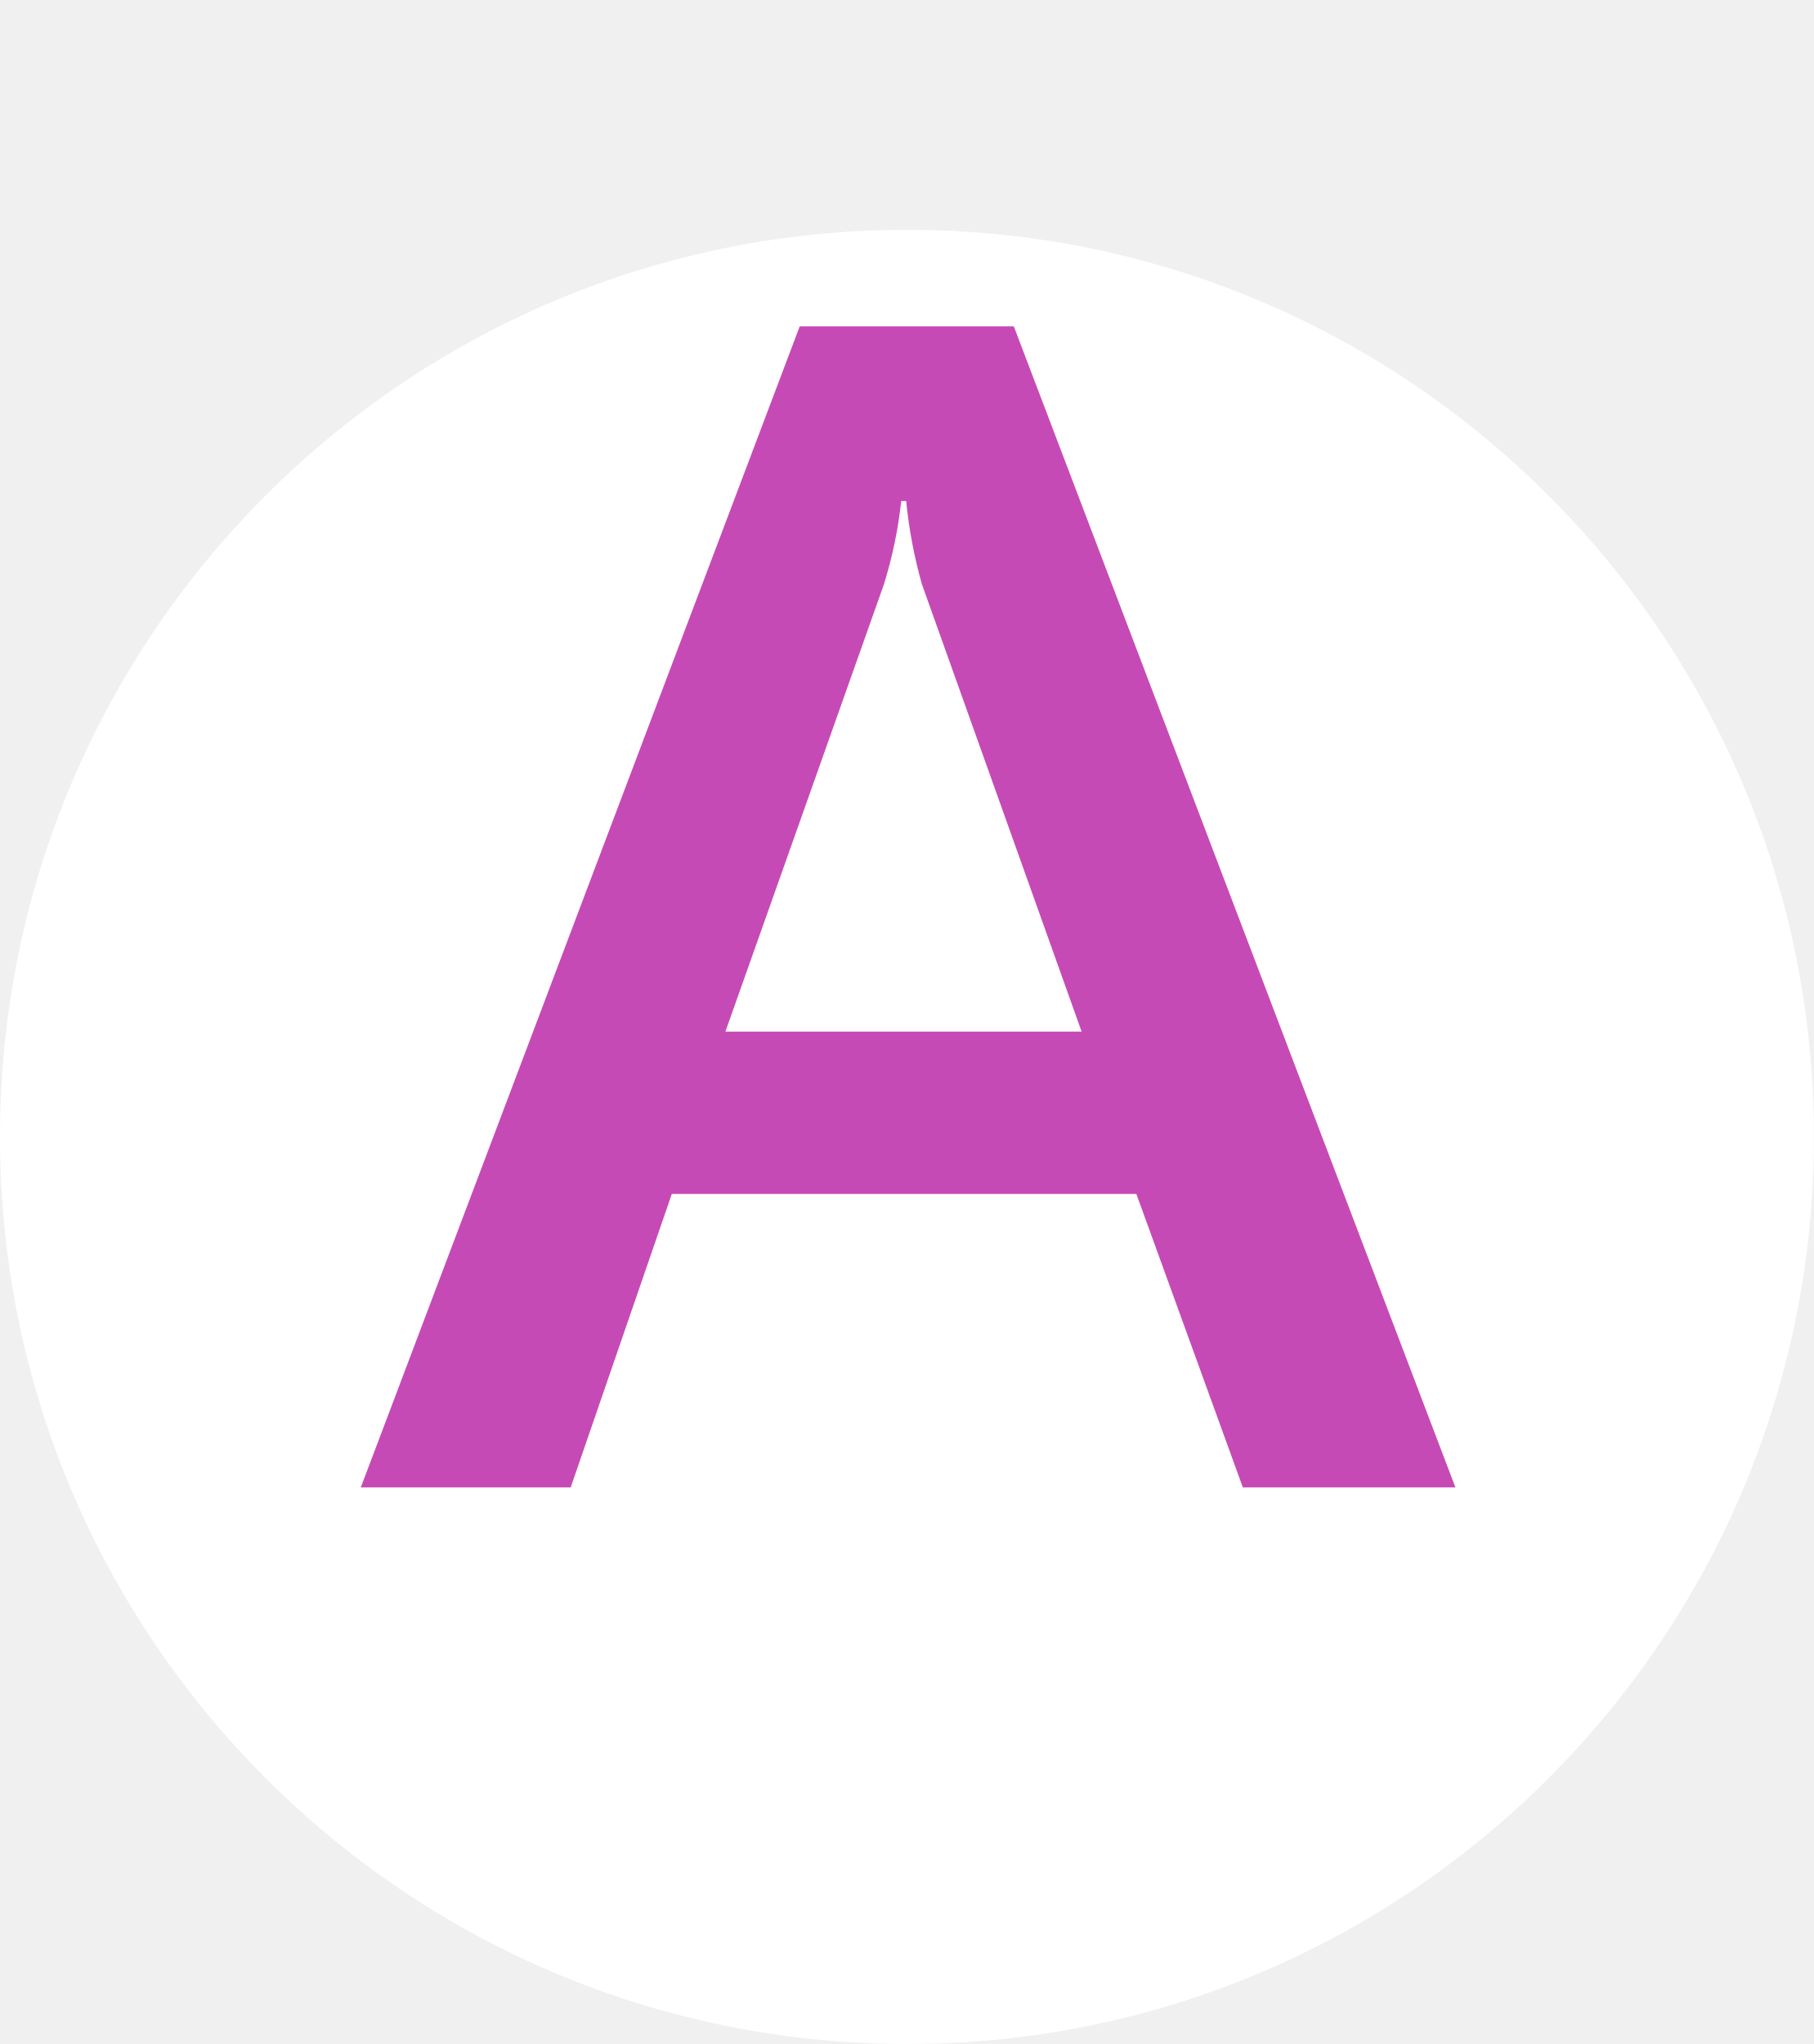
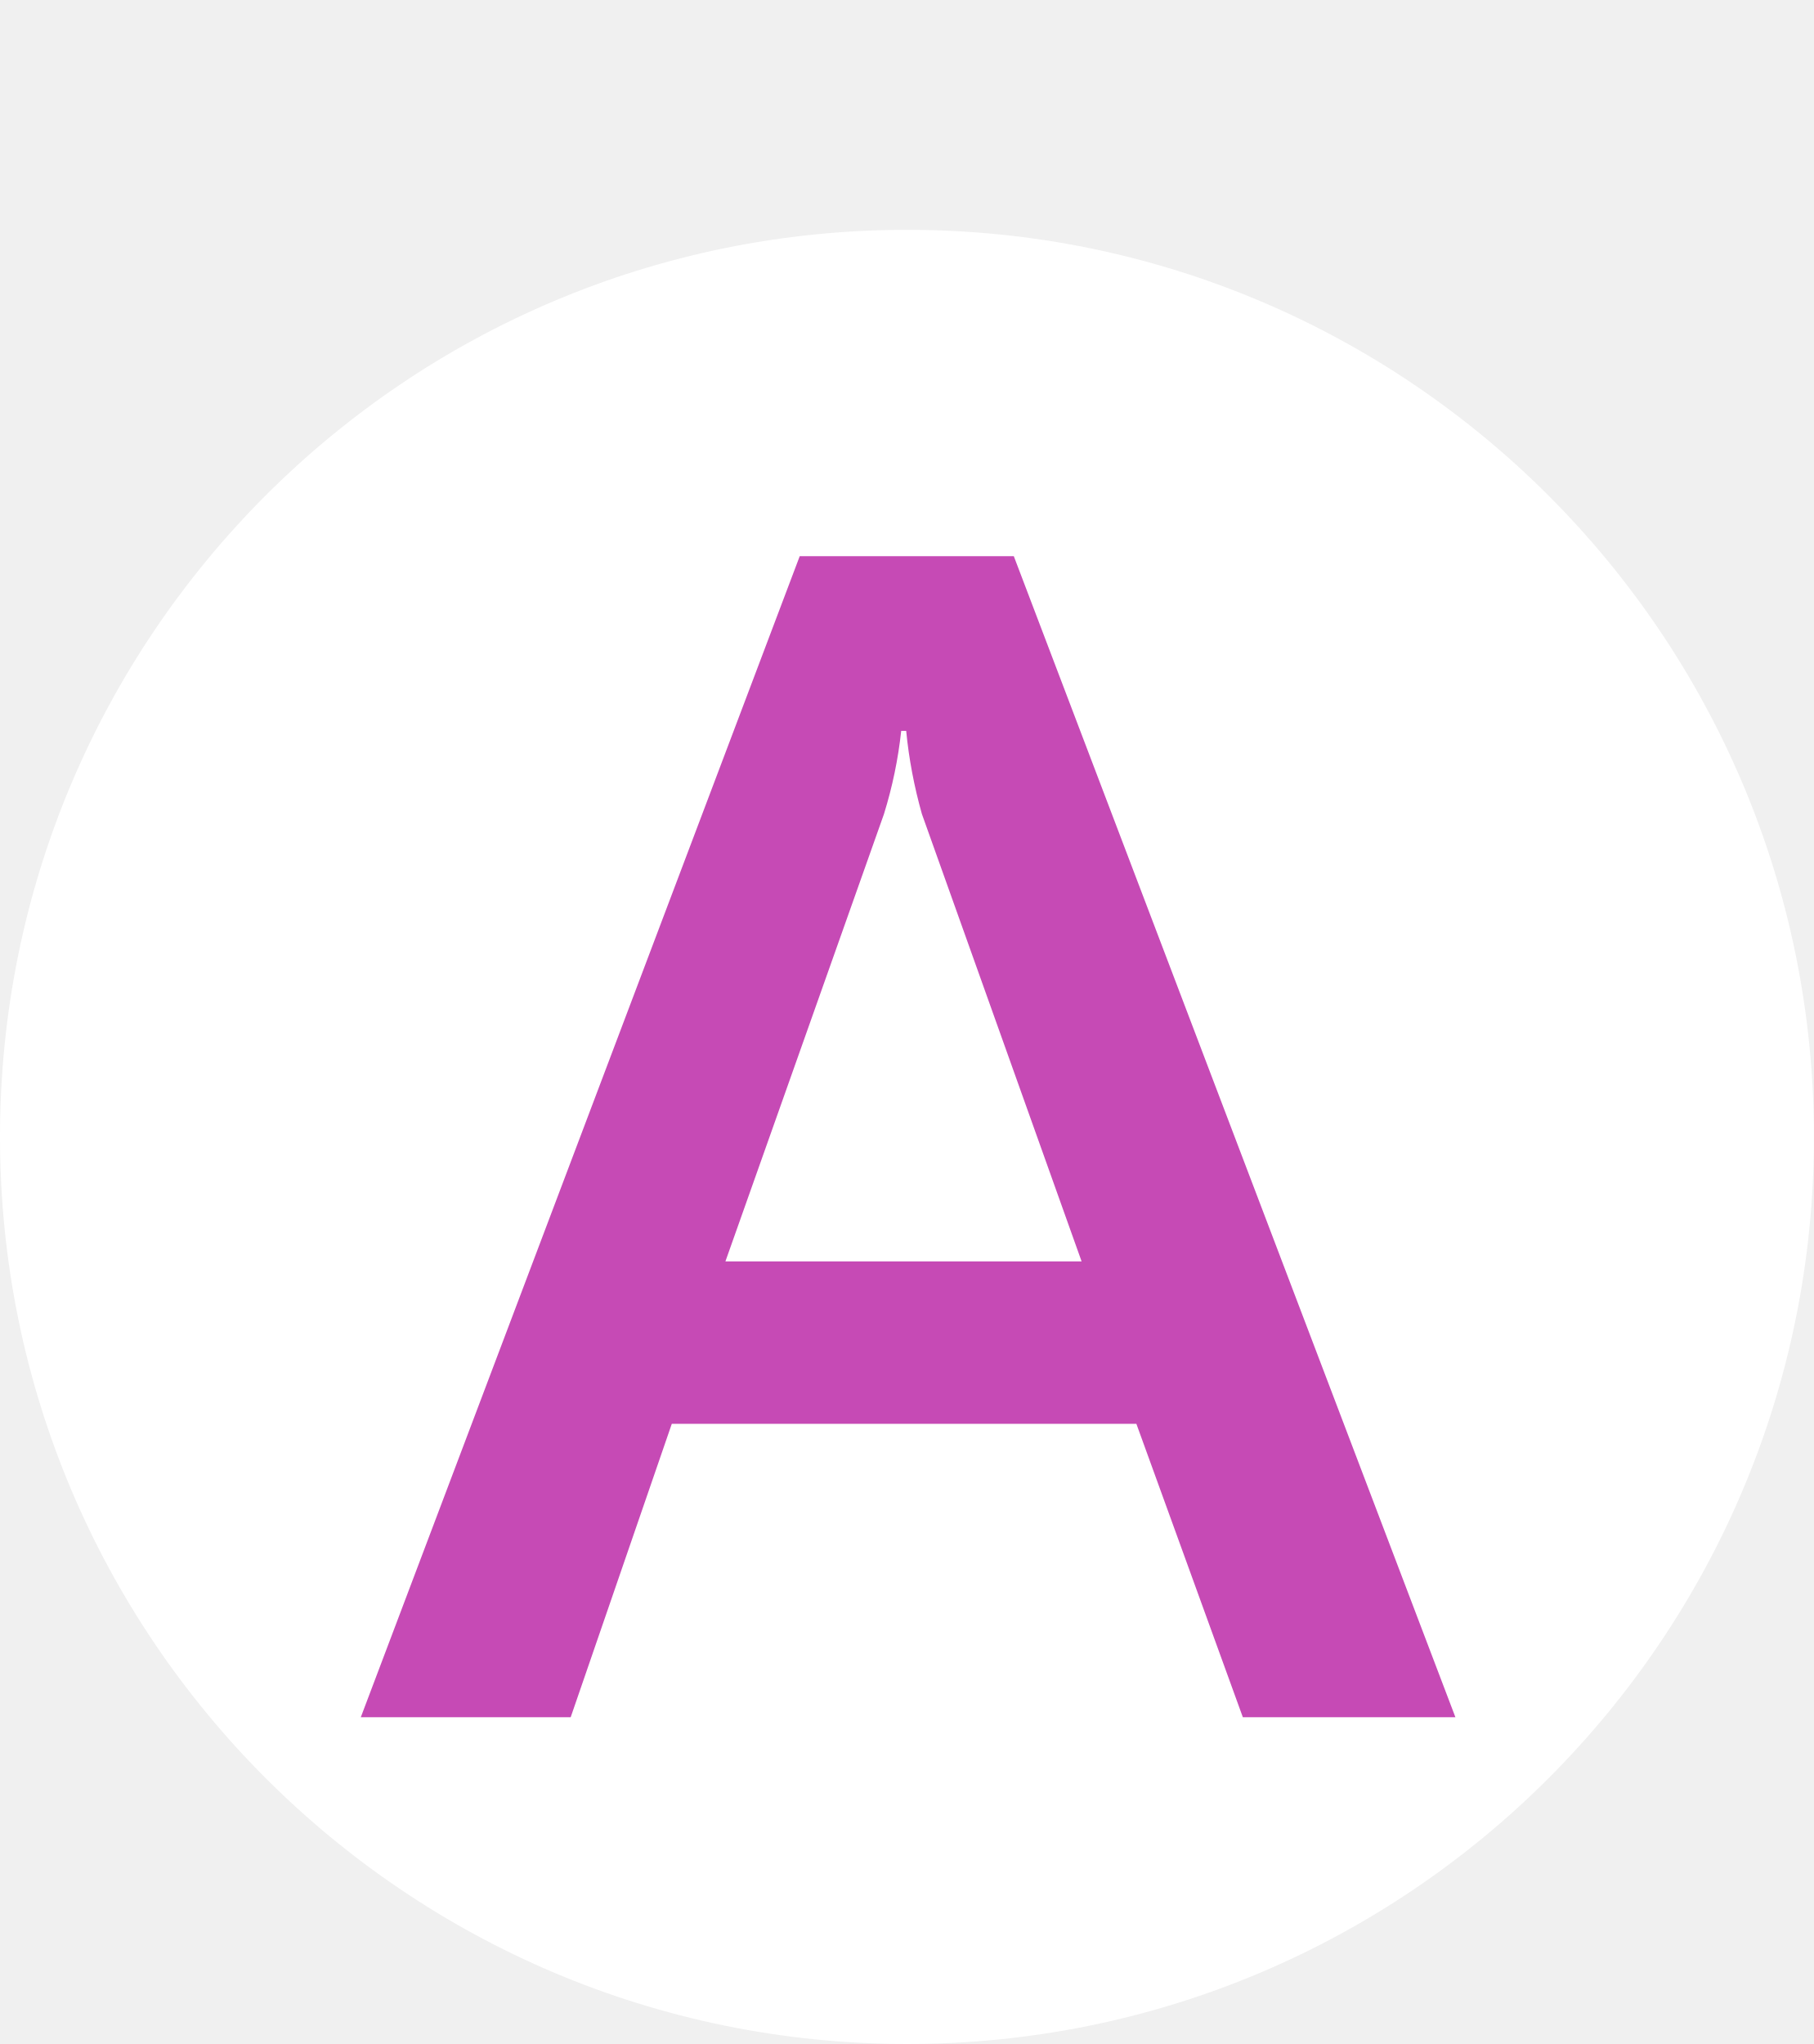
<svg xmlns="http://www.w3.org/2000/svg" id="Layer_2" data-name="Layer 2" width="47.36" height="53.36" viewBox="0 0 47.36 53.36">
  <defs>
    <style>
      .cls-1 {
        fill: #c64ab5;
      }

      .cls-1, .cls-2 {
        stroke-width: 0px;
      }

      .cls-2 {
        fill: #fff;
      }
    </style>
  </defs>
  <g id="Layer_1-2" data-name="Layer 1">
    <g>
      <g id="A-2">
        <path class="cls-2" d="m23.69,0c13.08,0,23.68,10.61,23.67,23.69,0,13.08-10.61,23.68-23.69,23.67C10.6,47.35,0,36.75,0,23.68,0,10.6,10.6,0,23.68,0h.01Z" transform="translate(0 6)" />
      </g>
-       <path class="cls-1" d="m32.45,38.83l-2.78-7.66h-12.13l-2.64,7.66h-5.48l11.46-30.31h5.59l11.53,30.31h-5.55Zm-8.79-25.75h-.13c-.08.74-.23,1.46-.45,2.17l-4.14,11.68h9.3l-4.17-11.68c-.2-.71-.34-1.44-.41-2.17Z" />
+       <path class="cls-1" d="m32.45,38.83l-2.78-7.66h-12.13l-2.64,7.66h-5.48l11.46-30.31h5.59l11.53,30.31h-5.55Zm-8.79-25.75h-.13c-.08.74-.23,1.46-.45,2.17l-4.14,11.68h9.3l-4.17-11.68c-.2-.71-.34-1.44-.41-2.17Z" transform="translate(0 6)" />
    </g>
  </g>
</svg>
